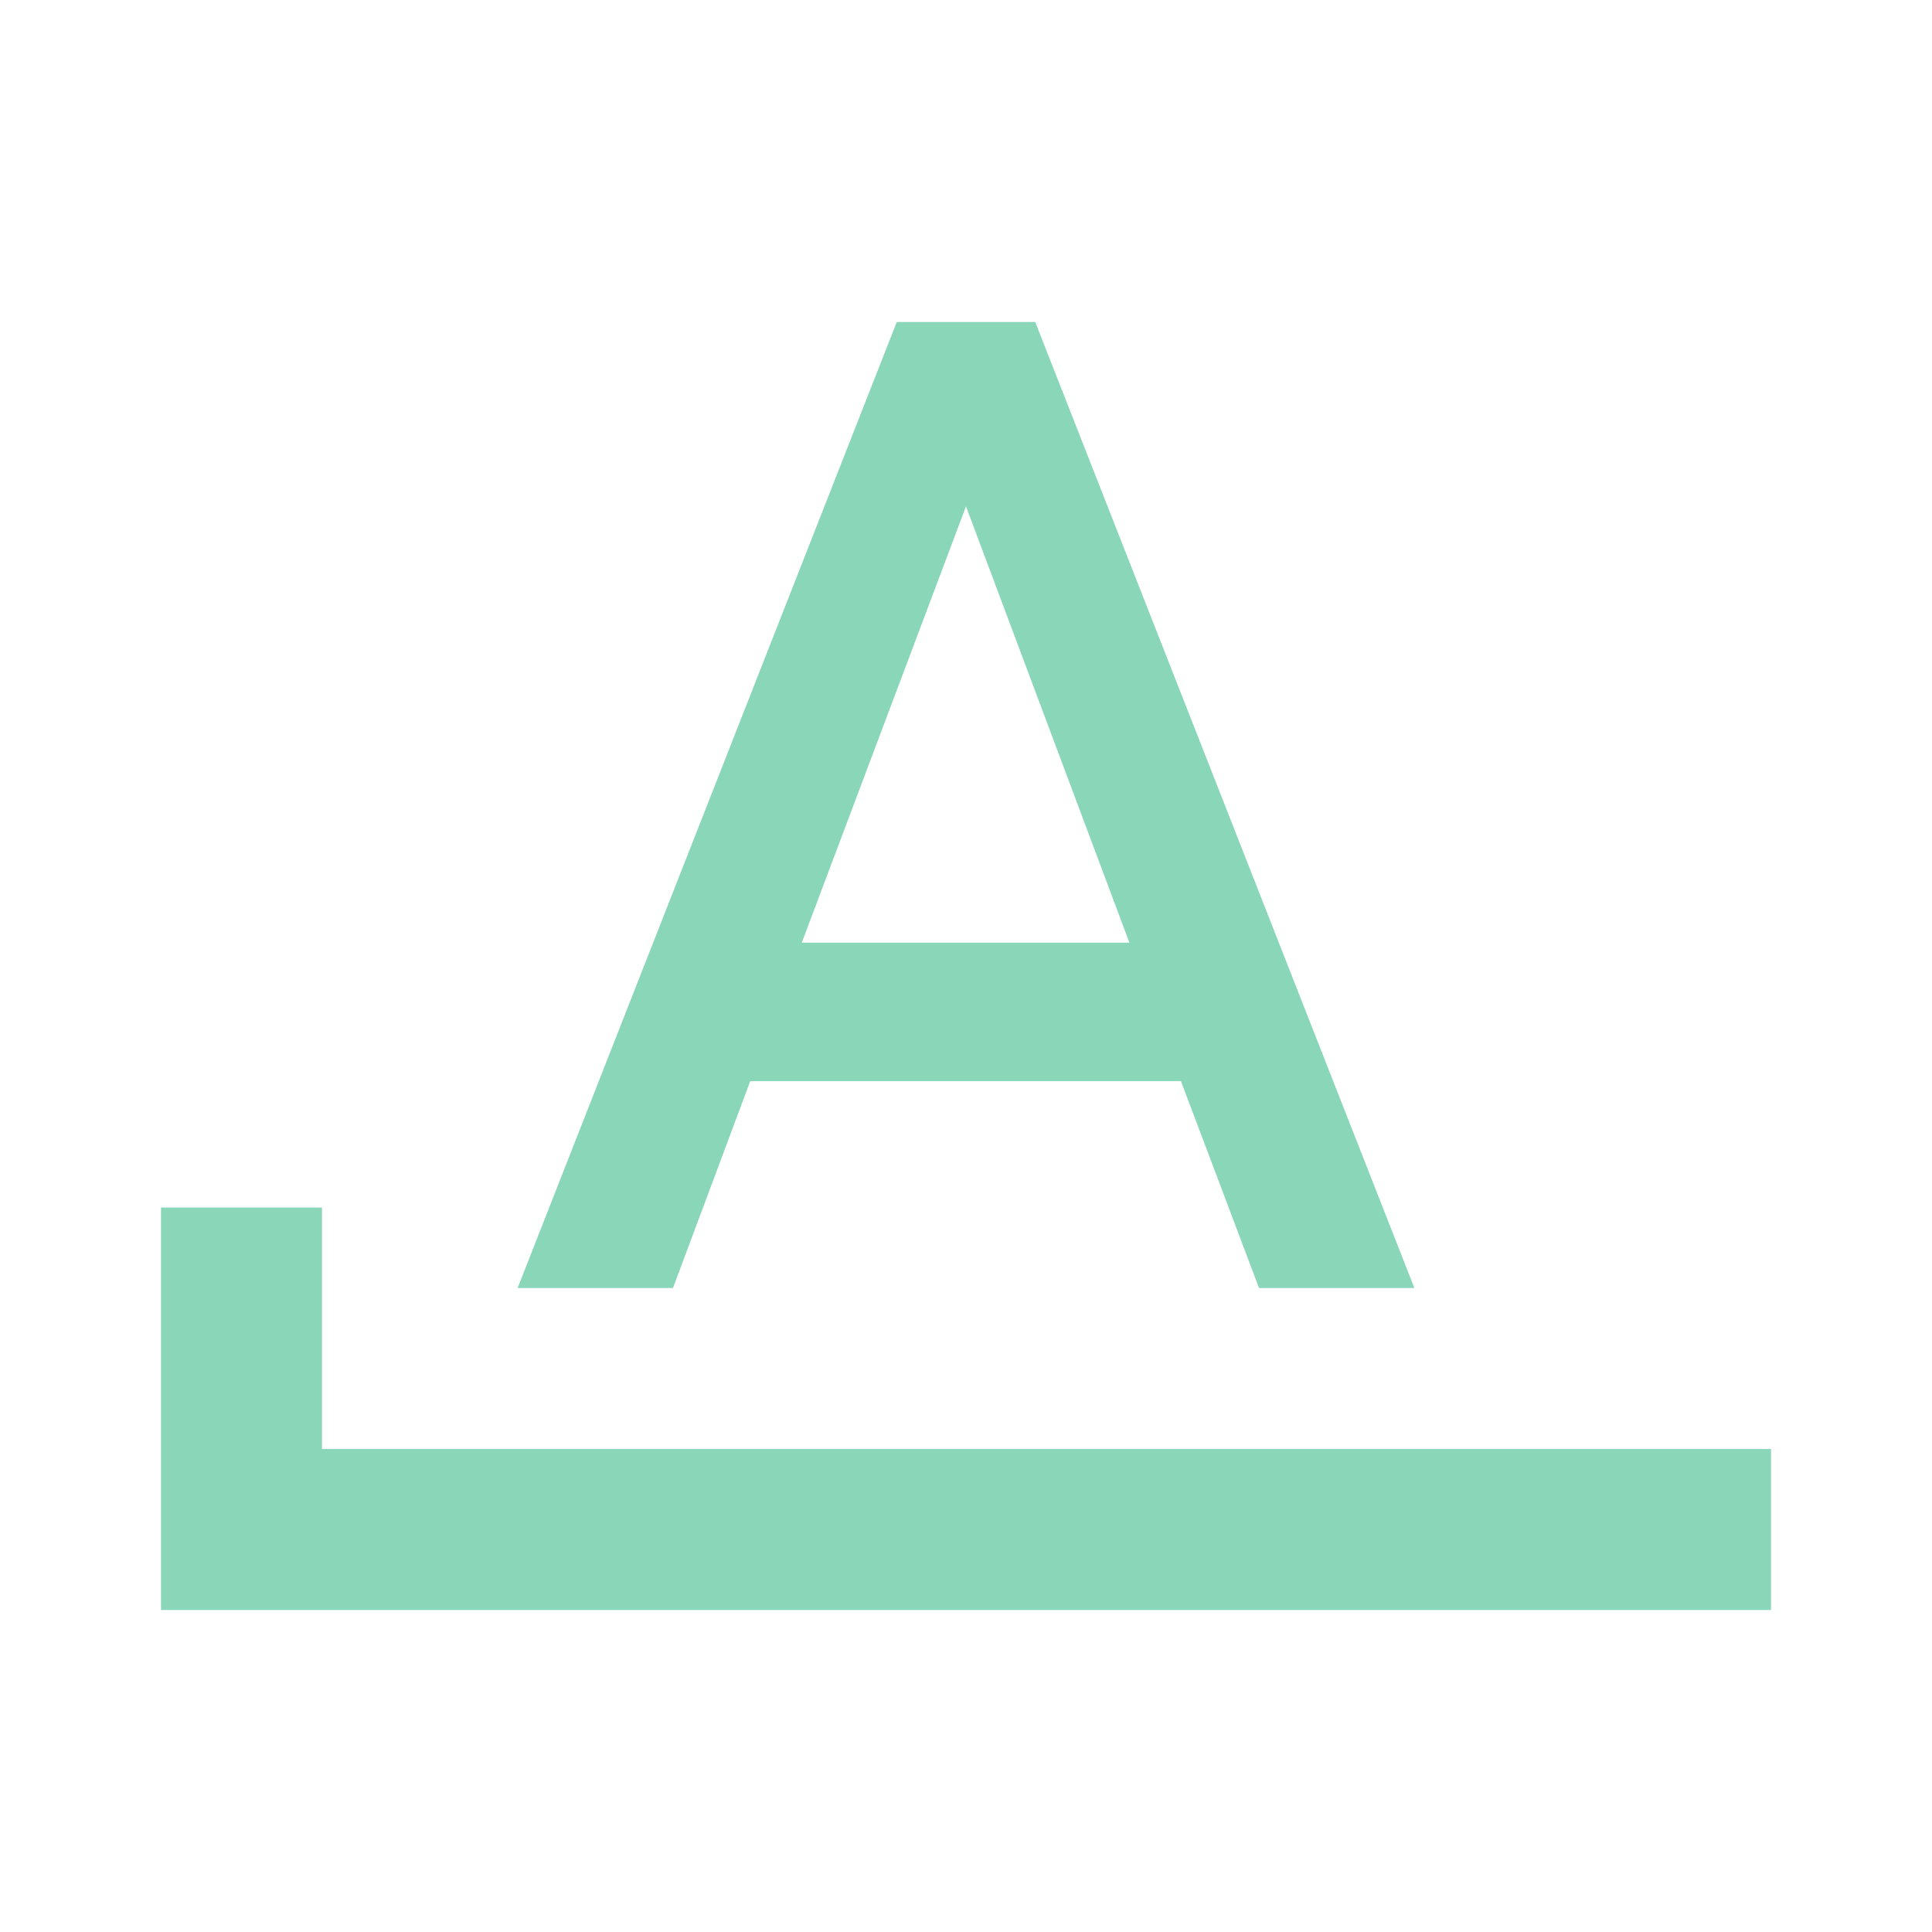
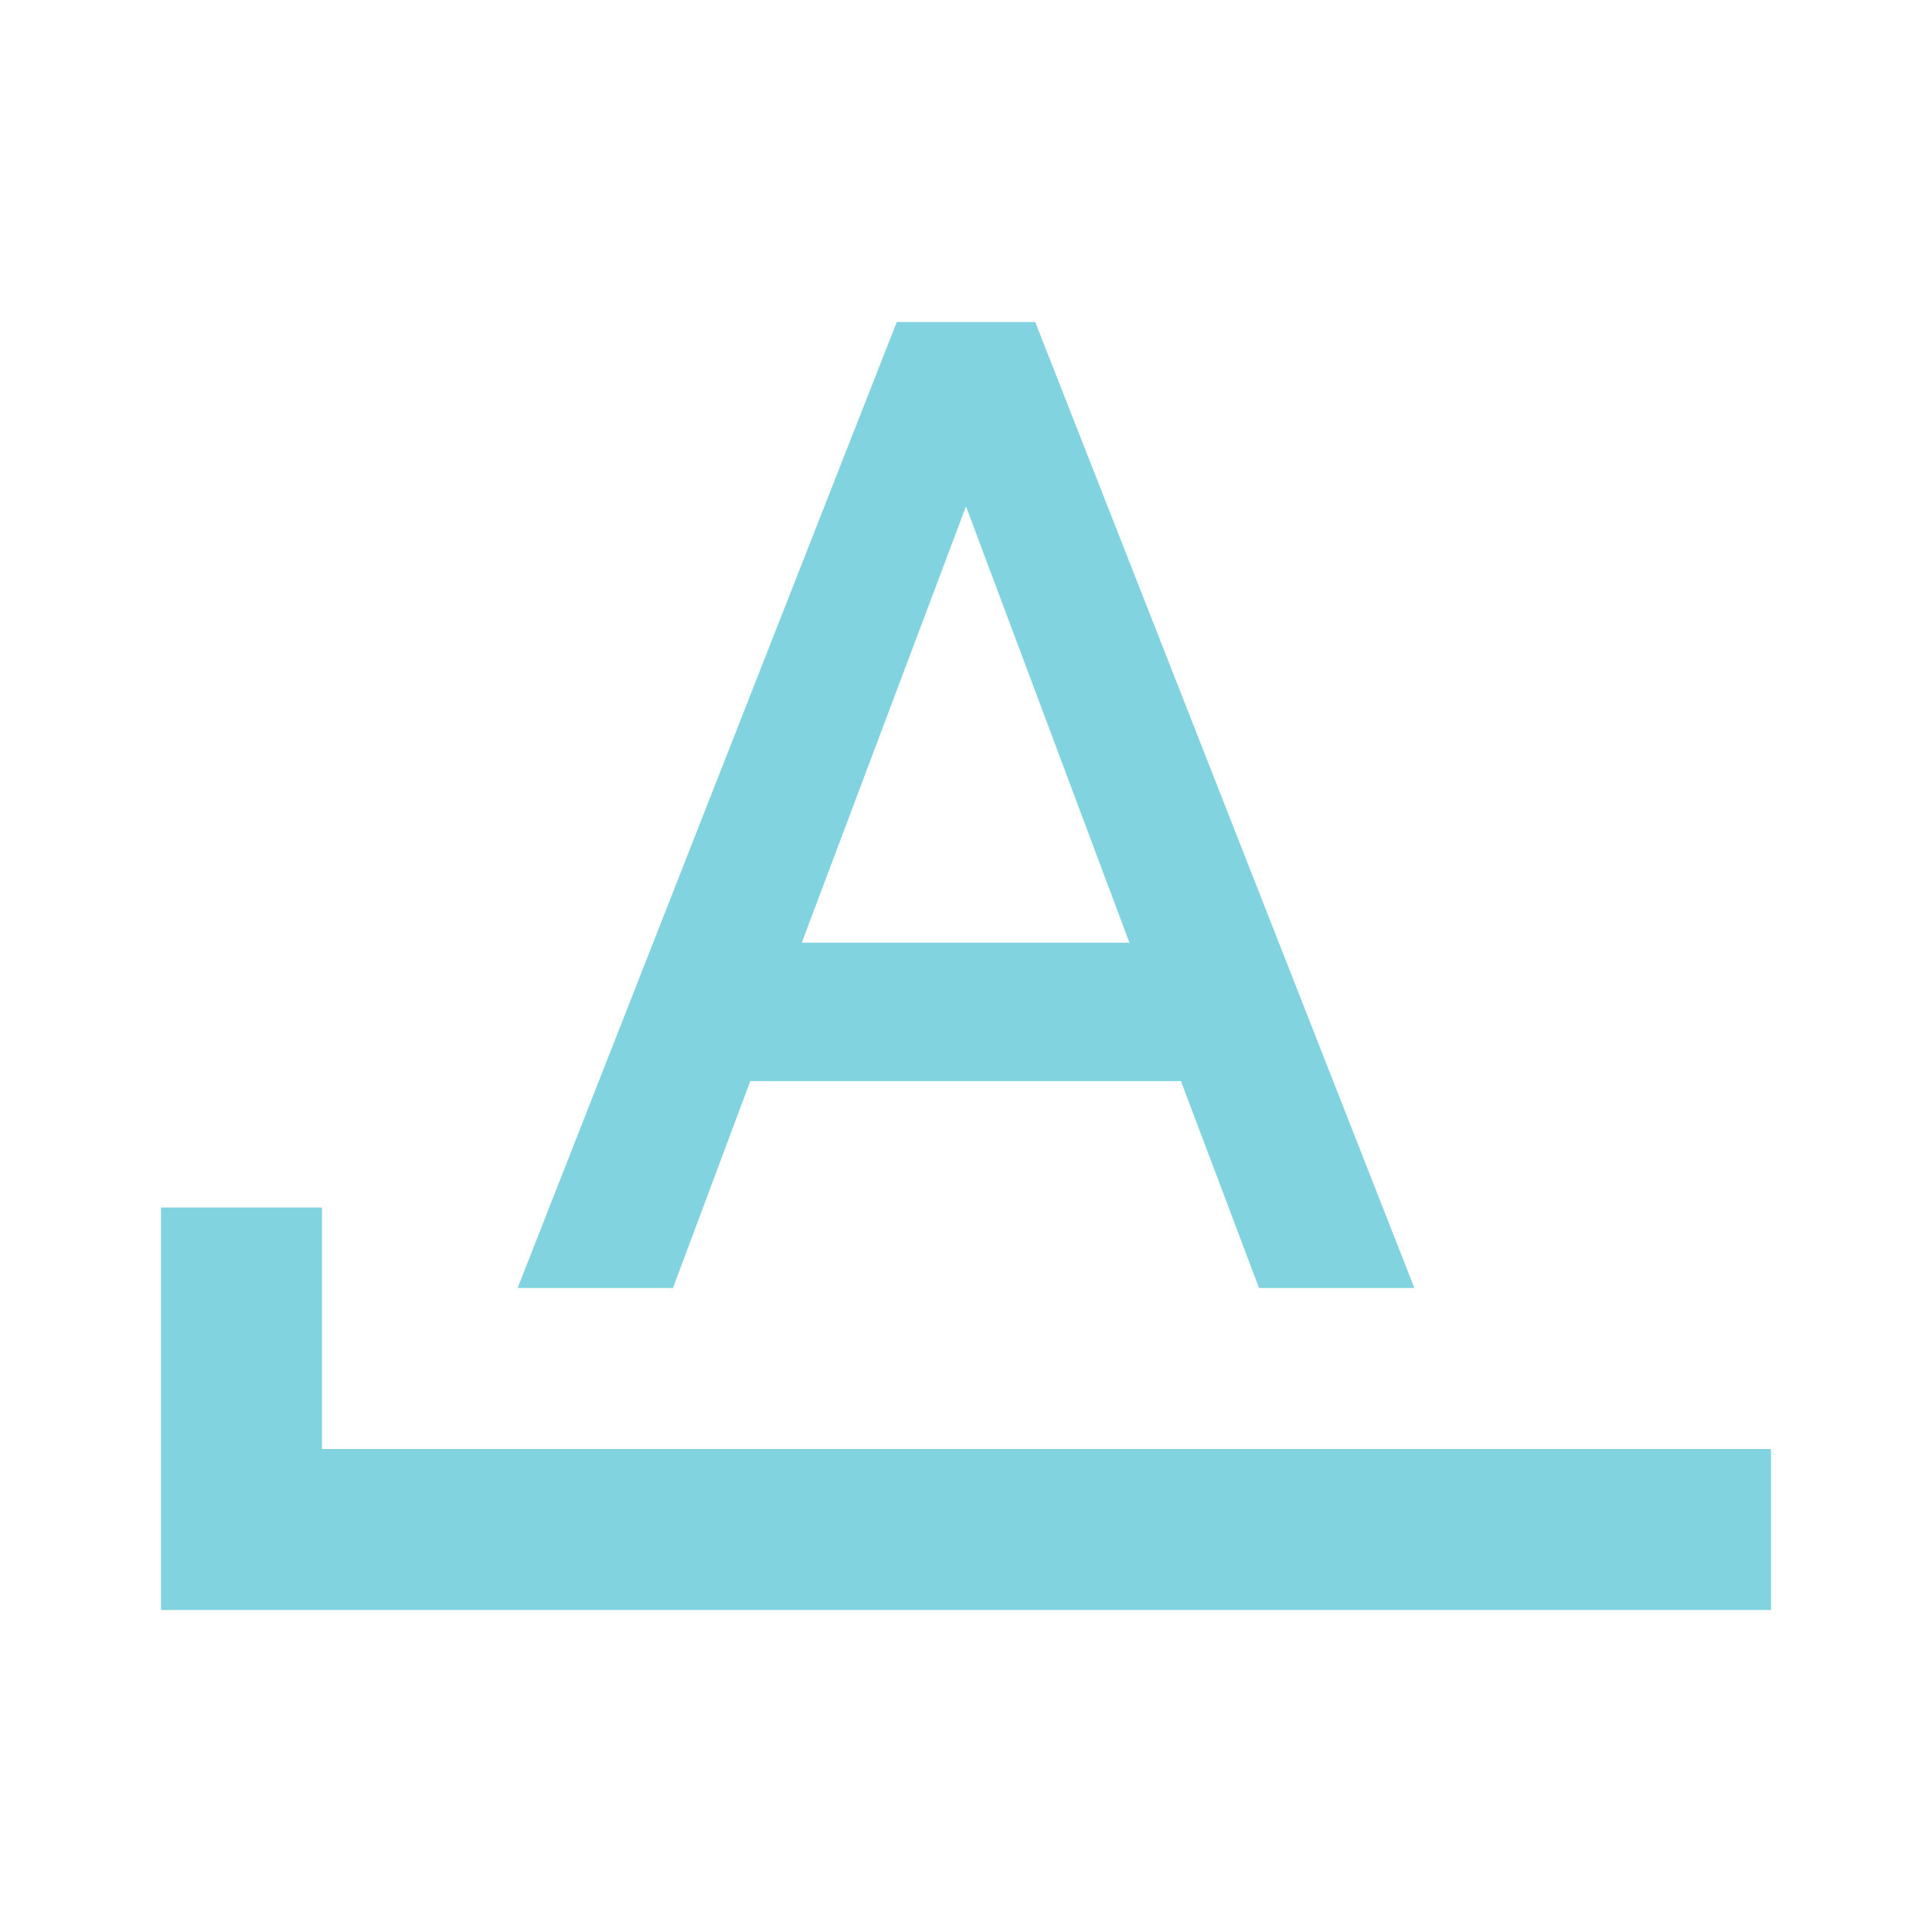
- <svg xmlns="http://www.w3.org/2000/svg" fill="#89D6B9" preserveAspectRatio="xMidYMid meet" id="mdi-format-letter-starts-with" viewBox="0 0 24 24">
+ <svg xmlns="http://www.w3.org/2000/svg" fill="#82D3E0" preserveAspectRatio="xMidYMid meet" id="mdi-format-letter-starts-with" viewBox="0 0 24 24">
  <path d="M11.14 4L6.43 16H8.36L9.32 13.43H14.67L15.64 16H17.57L12.86 4M12 6.29L14.03 11.71H9.96M4 18V15H2V20H22V18Z" />
</svg>
